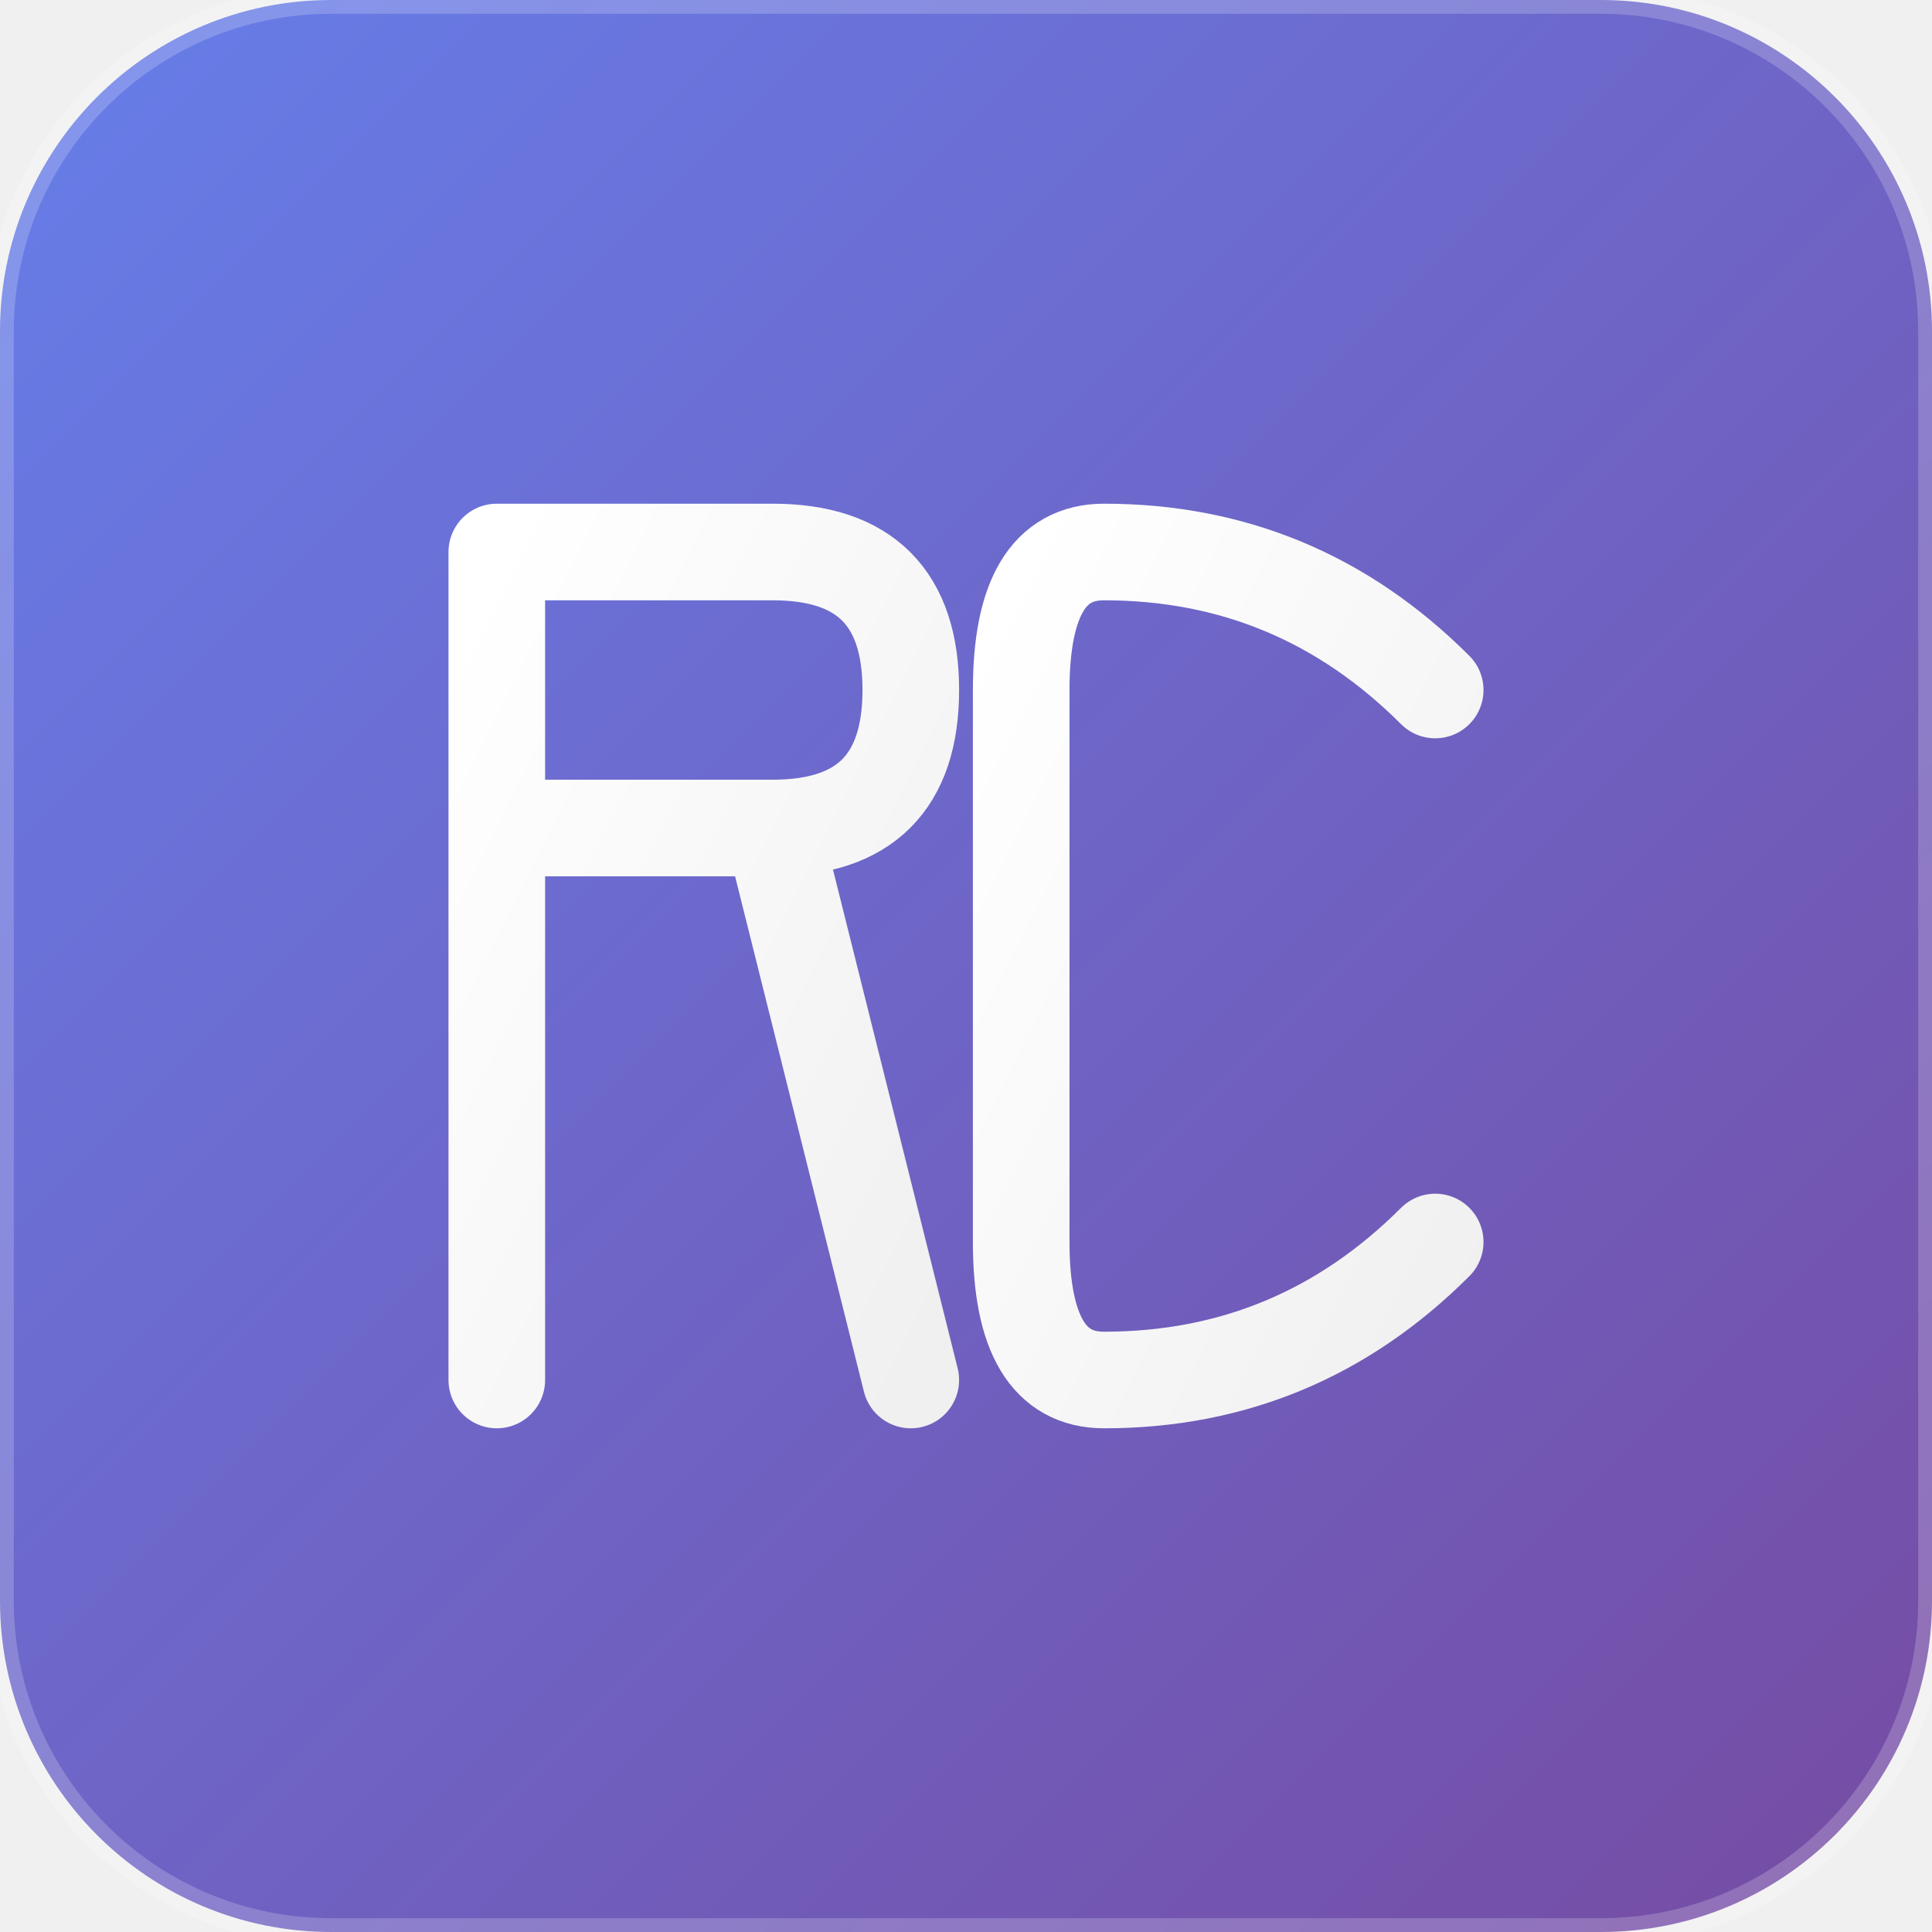
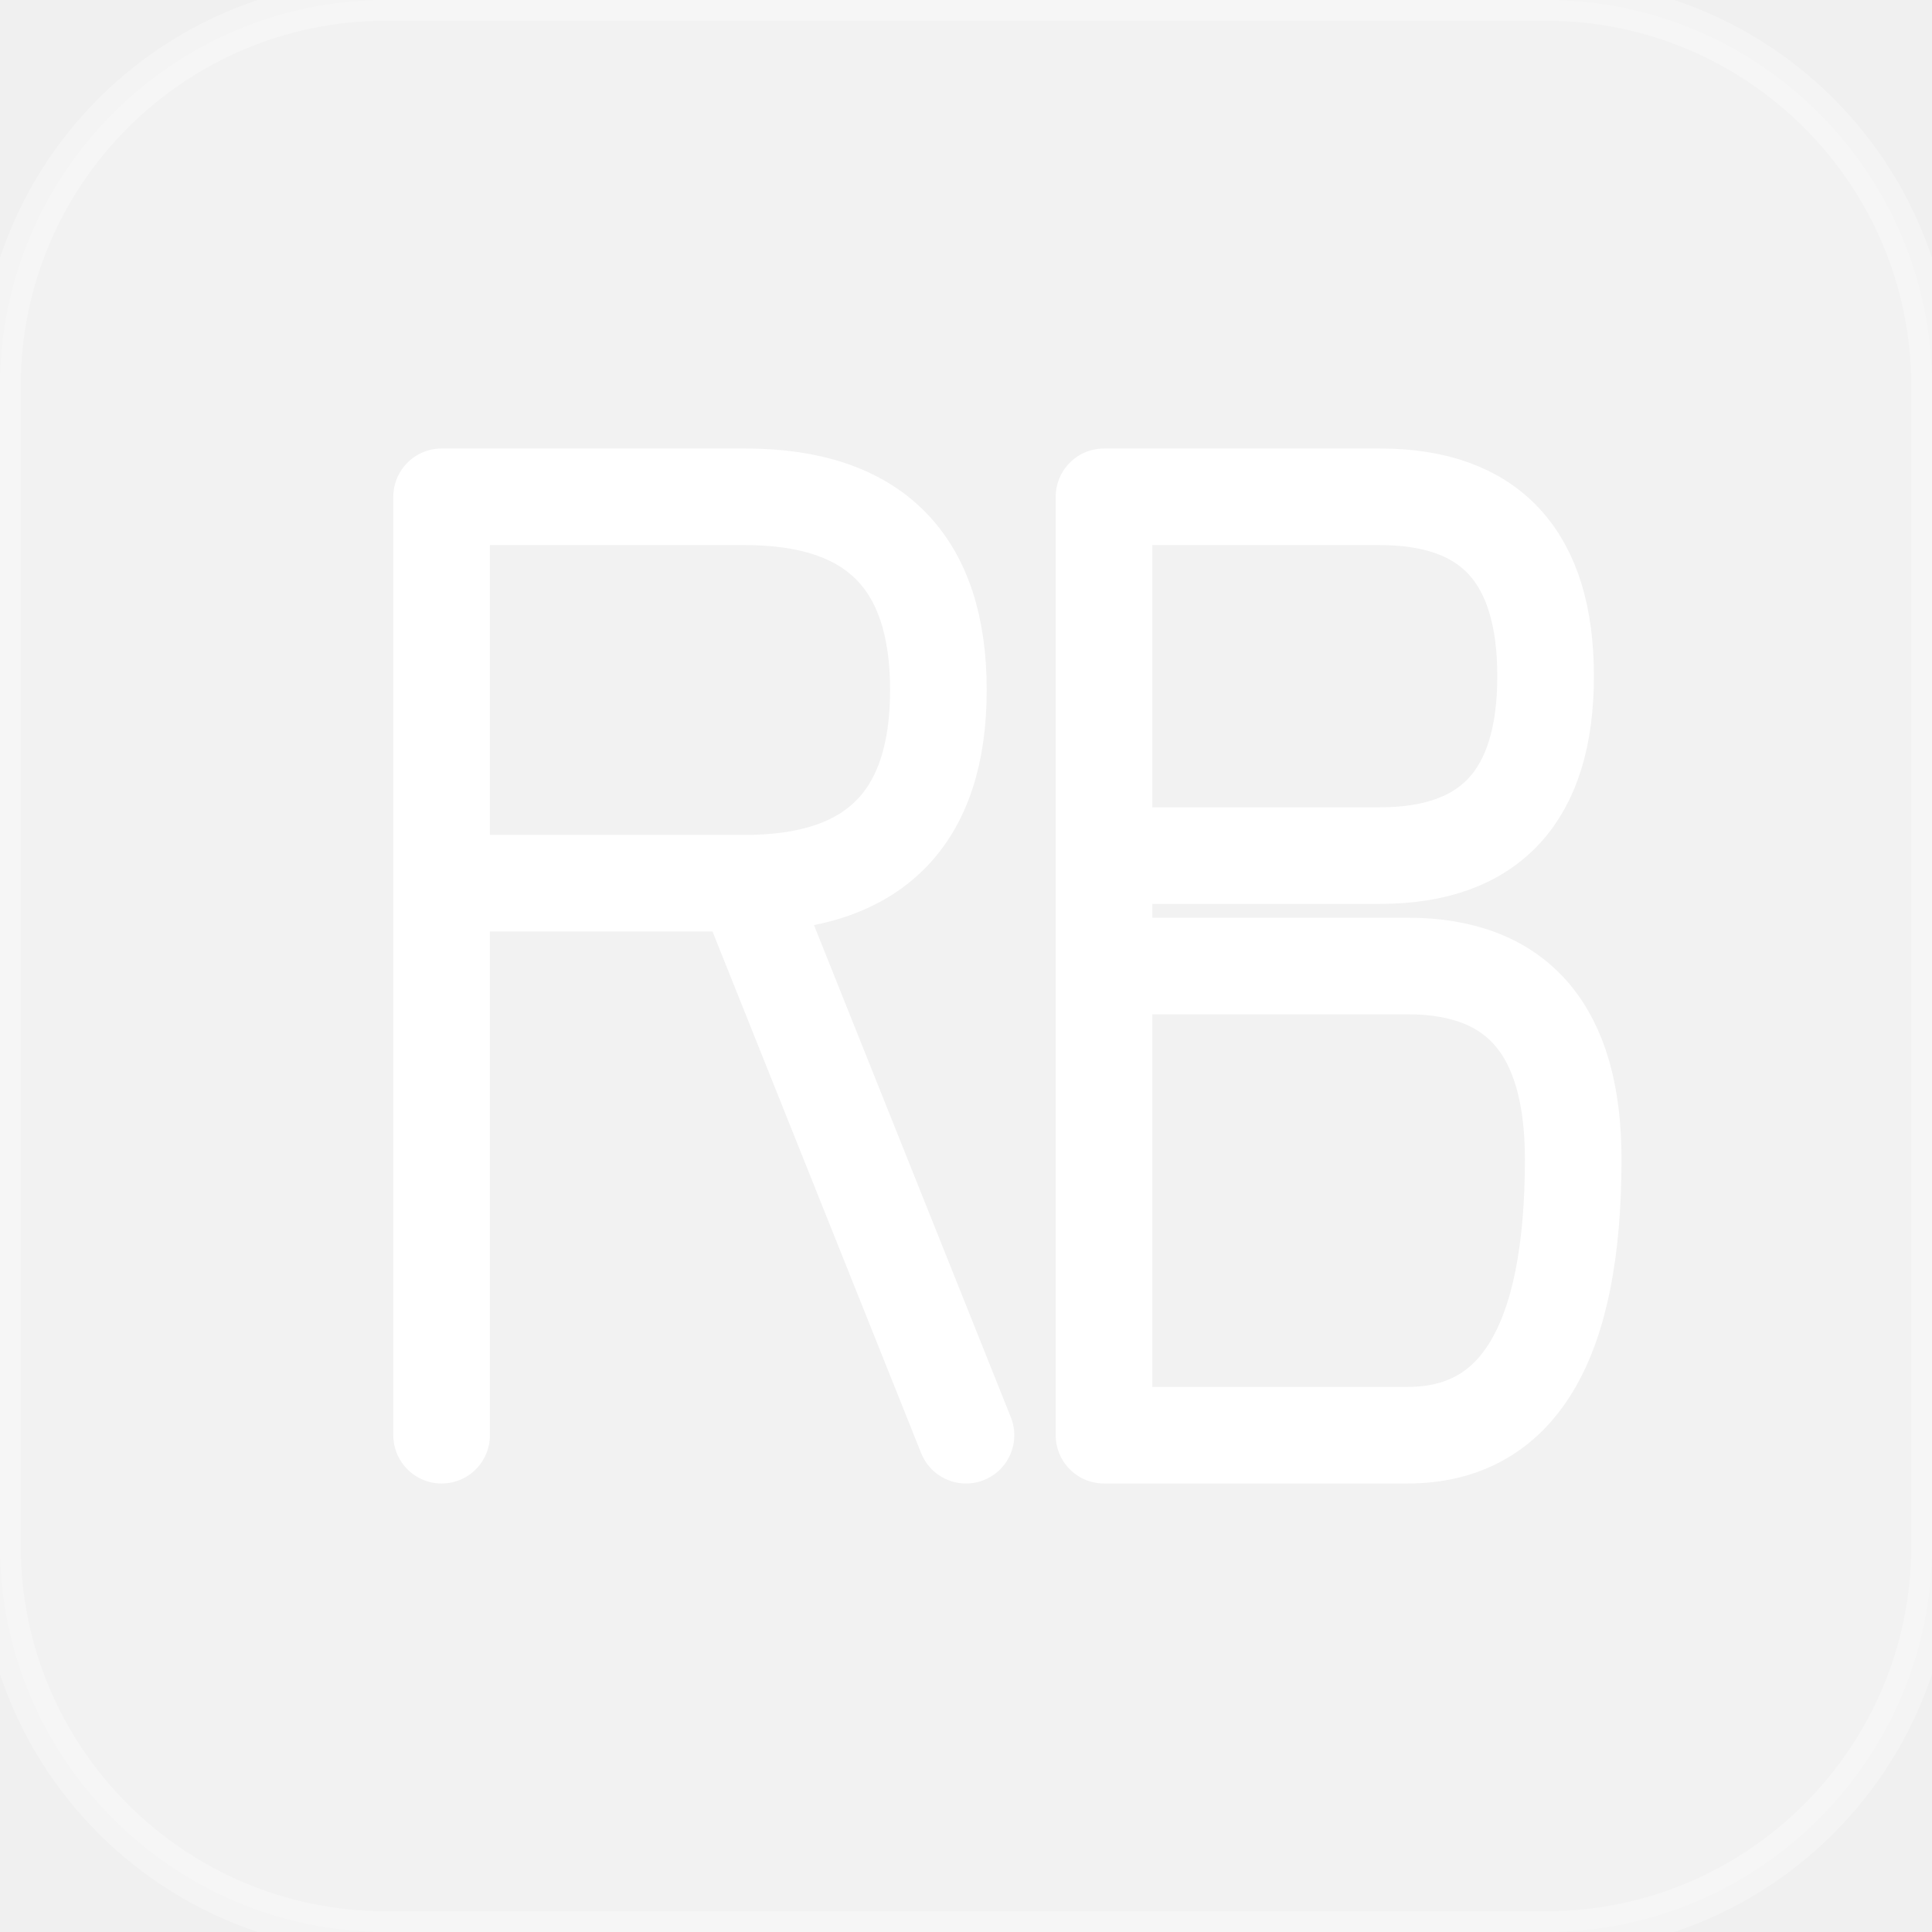
<svg xmlns="http://www.w3.org/2000/svg" width="70" height="70" viewBox="0 0 70 70" fill="none">
-   <defs>
-     <linearGradient id="bgGradient" x1="0%" y1="0%" x2="100%" y2="100%">
-       <stop offset="0%" style="stop-color:#667eea;stop-opacity:1" />
-       <stop offset="100%" style="stop-color:#764ba2;stop-opacity:1" />
-     </linearGradient>
-     <linearGradient id="textGradient" x1="0%" y1="0%" x2="100%" y2="100%">
-       <stop offset="0%" style="stop-color:#ffffff;stop-opacity:1" />
-       <stop offset="100%" style="stop-color:#f0f0f0;stop-opacity:1" />
-     </linearGradient>
-   </defs>
-   <rect width="70" height="70" rx="12" fill="url(#bgGradient)" />
-   <path d="M 18 20 L 18 50 M 18 20 L 28 20 Q 33 20 33 25 Q 33 30 28 30 L 18 30 M 28 30 L 33 50" stroke="url(#textGradient)" stroke-width="3.5" stroke-linecap="round" stroke-linejoin="round" fill="none" />
-   <path d="M 52 25 Q 47 20 40 20 Q 37 20 37 25 L 37 45 Q 37 50 40 50 Q 47 50 52 45" stroke="url(#textGradient)" stroke-width="3.5" stroke-linecap="round" stroke-linejoin="round" fill="none" />
-   <rect width="70" height="70" rx="12" fill="none" stroke="rgba(255,255,255,0.2)" stroke-width="1" />
+   <rect width="70" height="70" rx="14" fill="rgba(255,255,255,0.15)" />
+   <rect width="70" height="70" rx="14" fill="none" stroke="rgba(255,255,255,0.3)" stroke-width="1.5" />
+   <path d="M 16 18 L 16 52 M 16 18 L 27 18 Q 34 18 34 25 Q 34 32 27 32 L 16 32 M 27 32 L 35 52" stroke="#ffffff" stroke-width="3.5" stroke-linecap="round" stroke-linejoin="round" fill="none" />
+   <path d="M 40 18 L 40 52 M 40 18 L 50 18 Q 56 18 56 24.5 Q 56 31 50 31 L 40 31 M 40 35 L 51 35 Q 57 35 57 42 Q 57 52 51 52 L 40 52" stroke="#ffffff" stroke-width="3.5" stroke-linecap="round" stroke-linejoin="round" fill="none" />
</svg>
